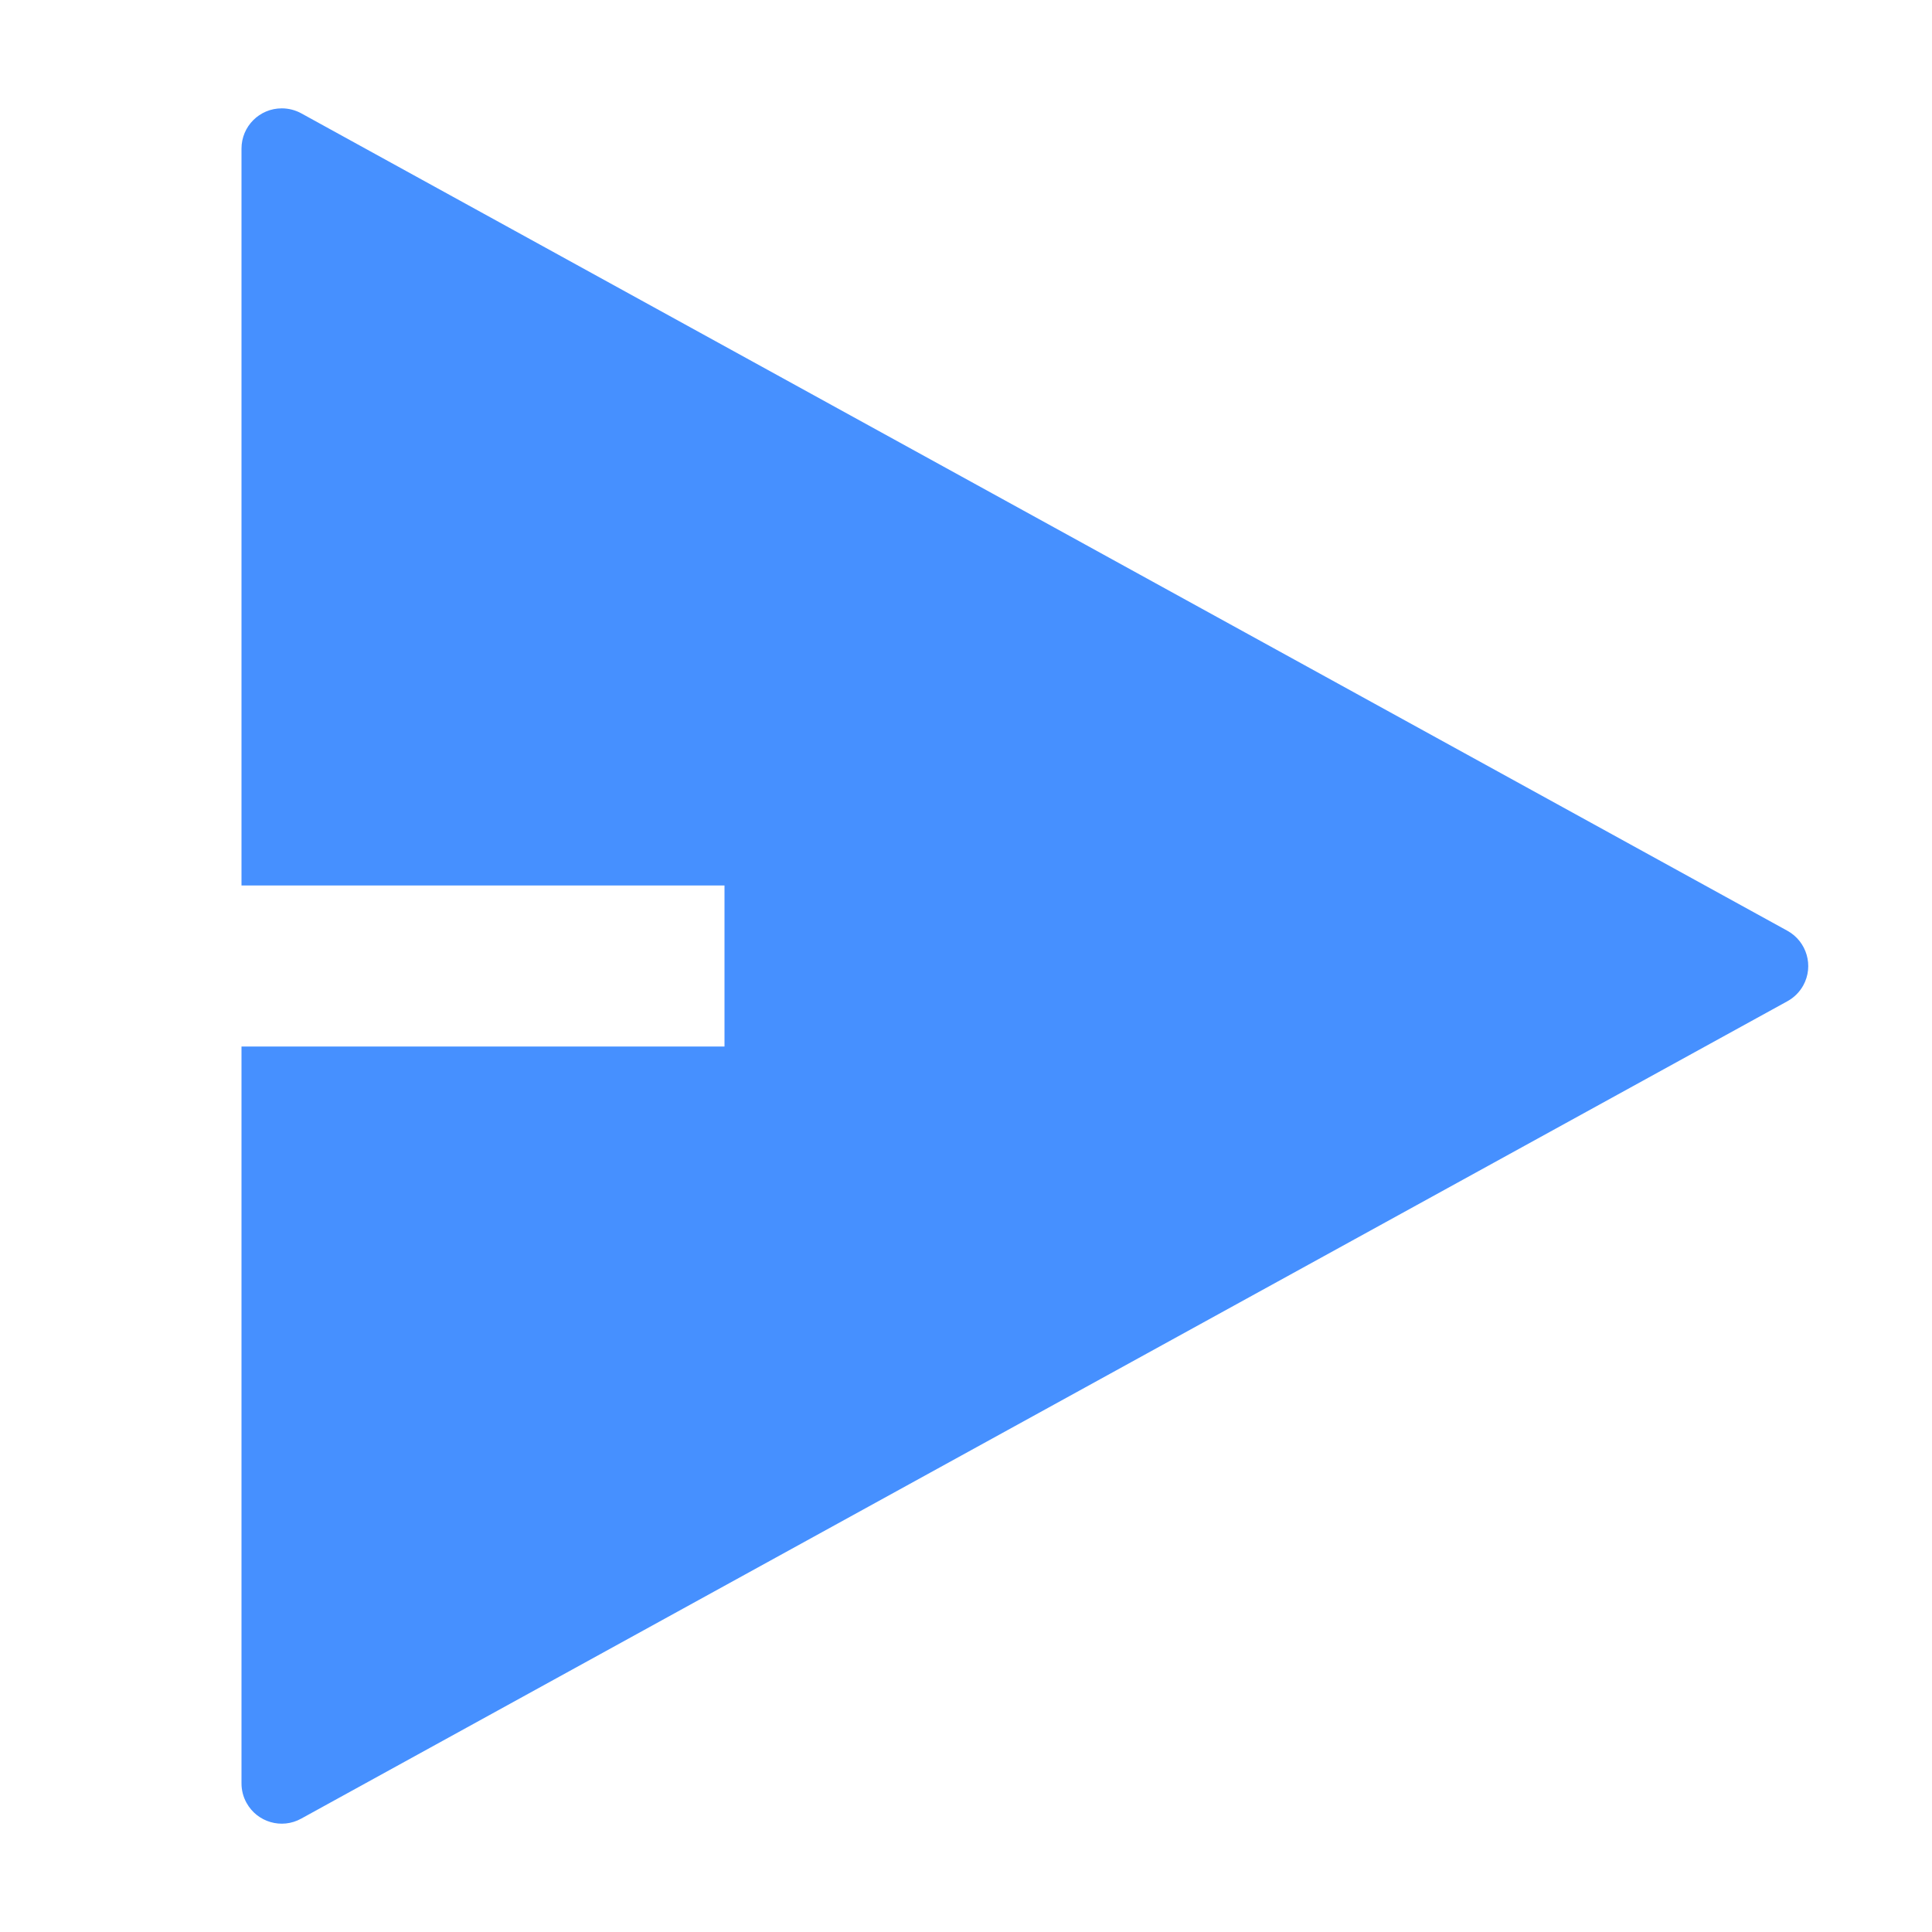
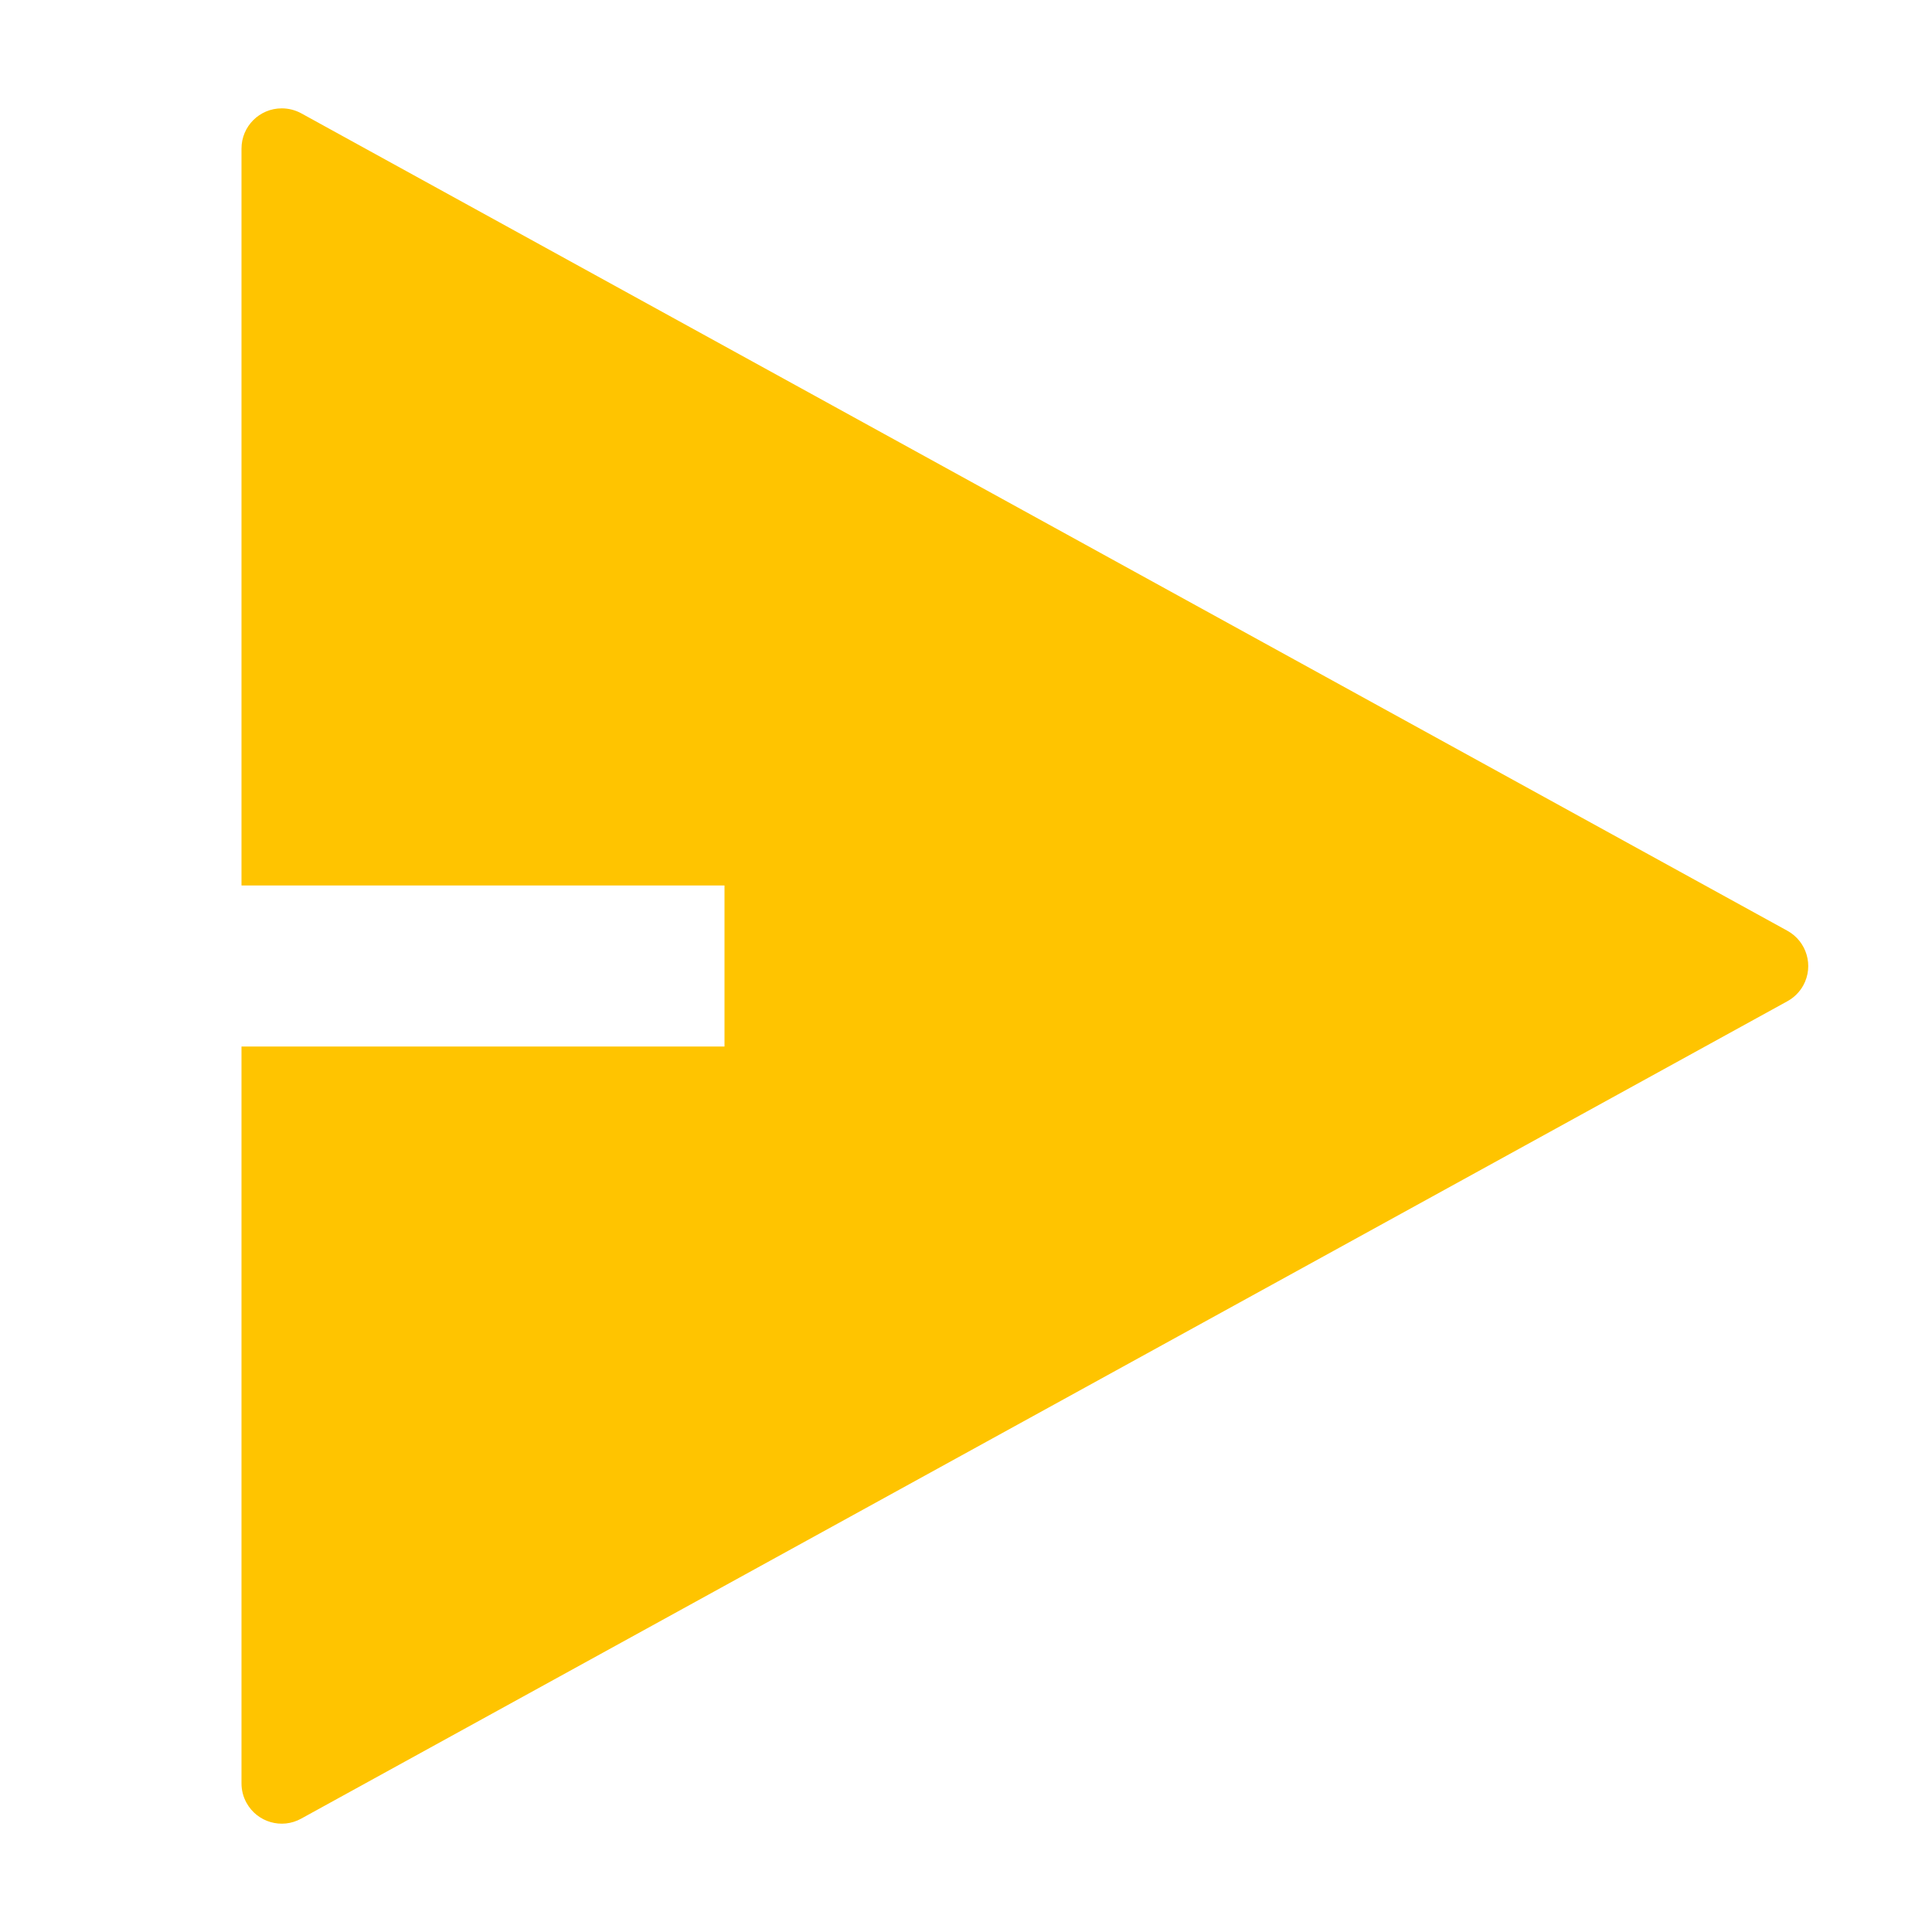
- <svg xmlns="http://www.w3.org/2000/svg" viewBox="0 0 24 24" fill="#4690FF">
+ <svg xmlns="http://www.w3.org/2000/svg" viewBox="0 0 24 24" fill="#ffc400">
  <path d="M3 13H9V11H3V1.846C3 1.569 3.224 1.346 3.5 1.346C3.584 1.346 3.667 1.367 3.741 1.407L22.203 11.562C22.445 11.695 22.534 11.999 22.401 12.241C22.355 12.324 22.287 12.392 22.203 12.438L3.741 22.592C3.499 22.726 3.195 22.637 3.062 22.395C3.021 22.321 3 22.239 3 22.154V13Z" />
</svg>
